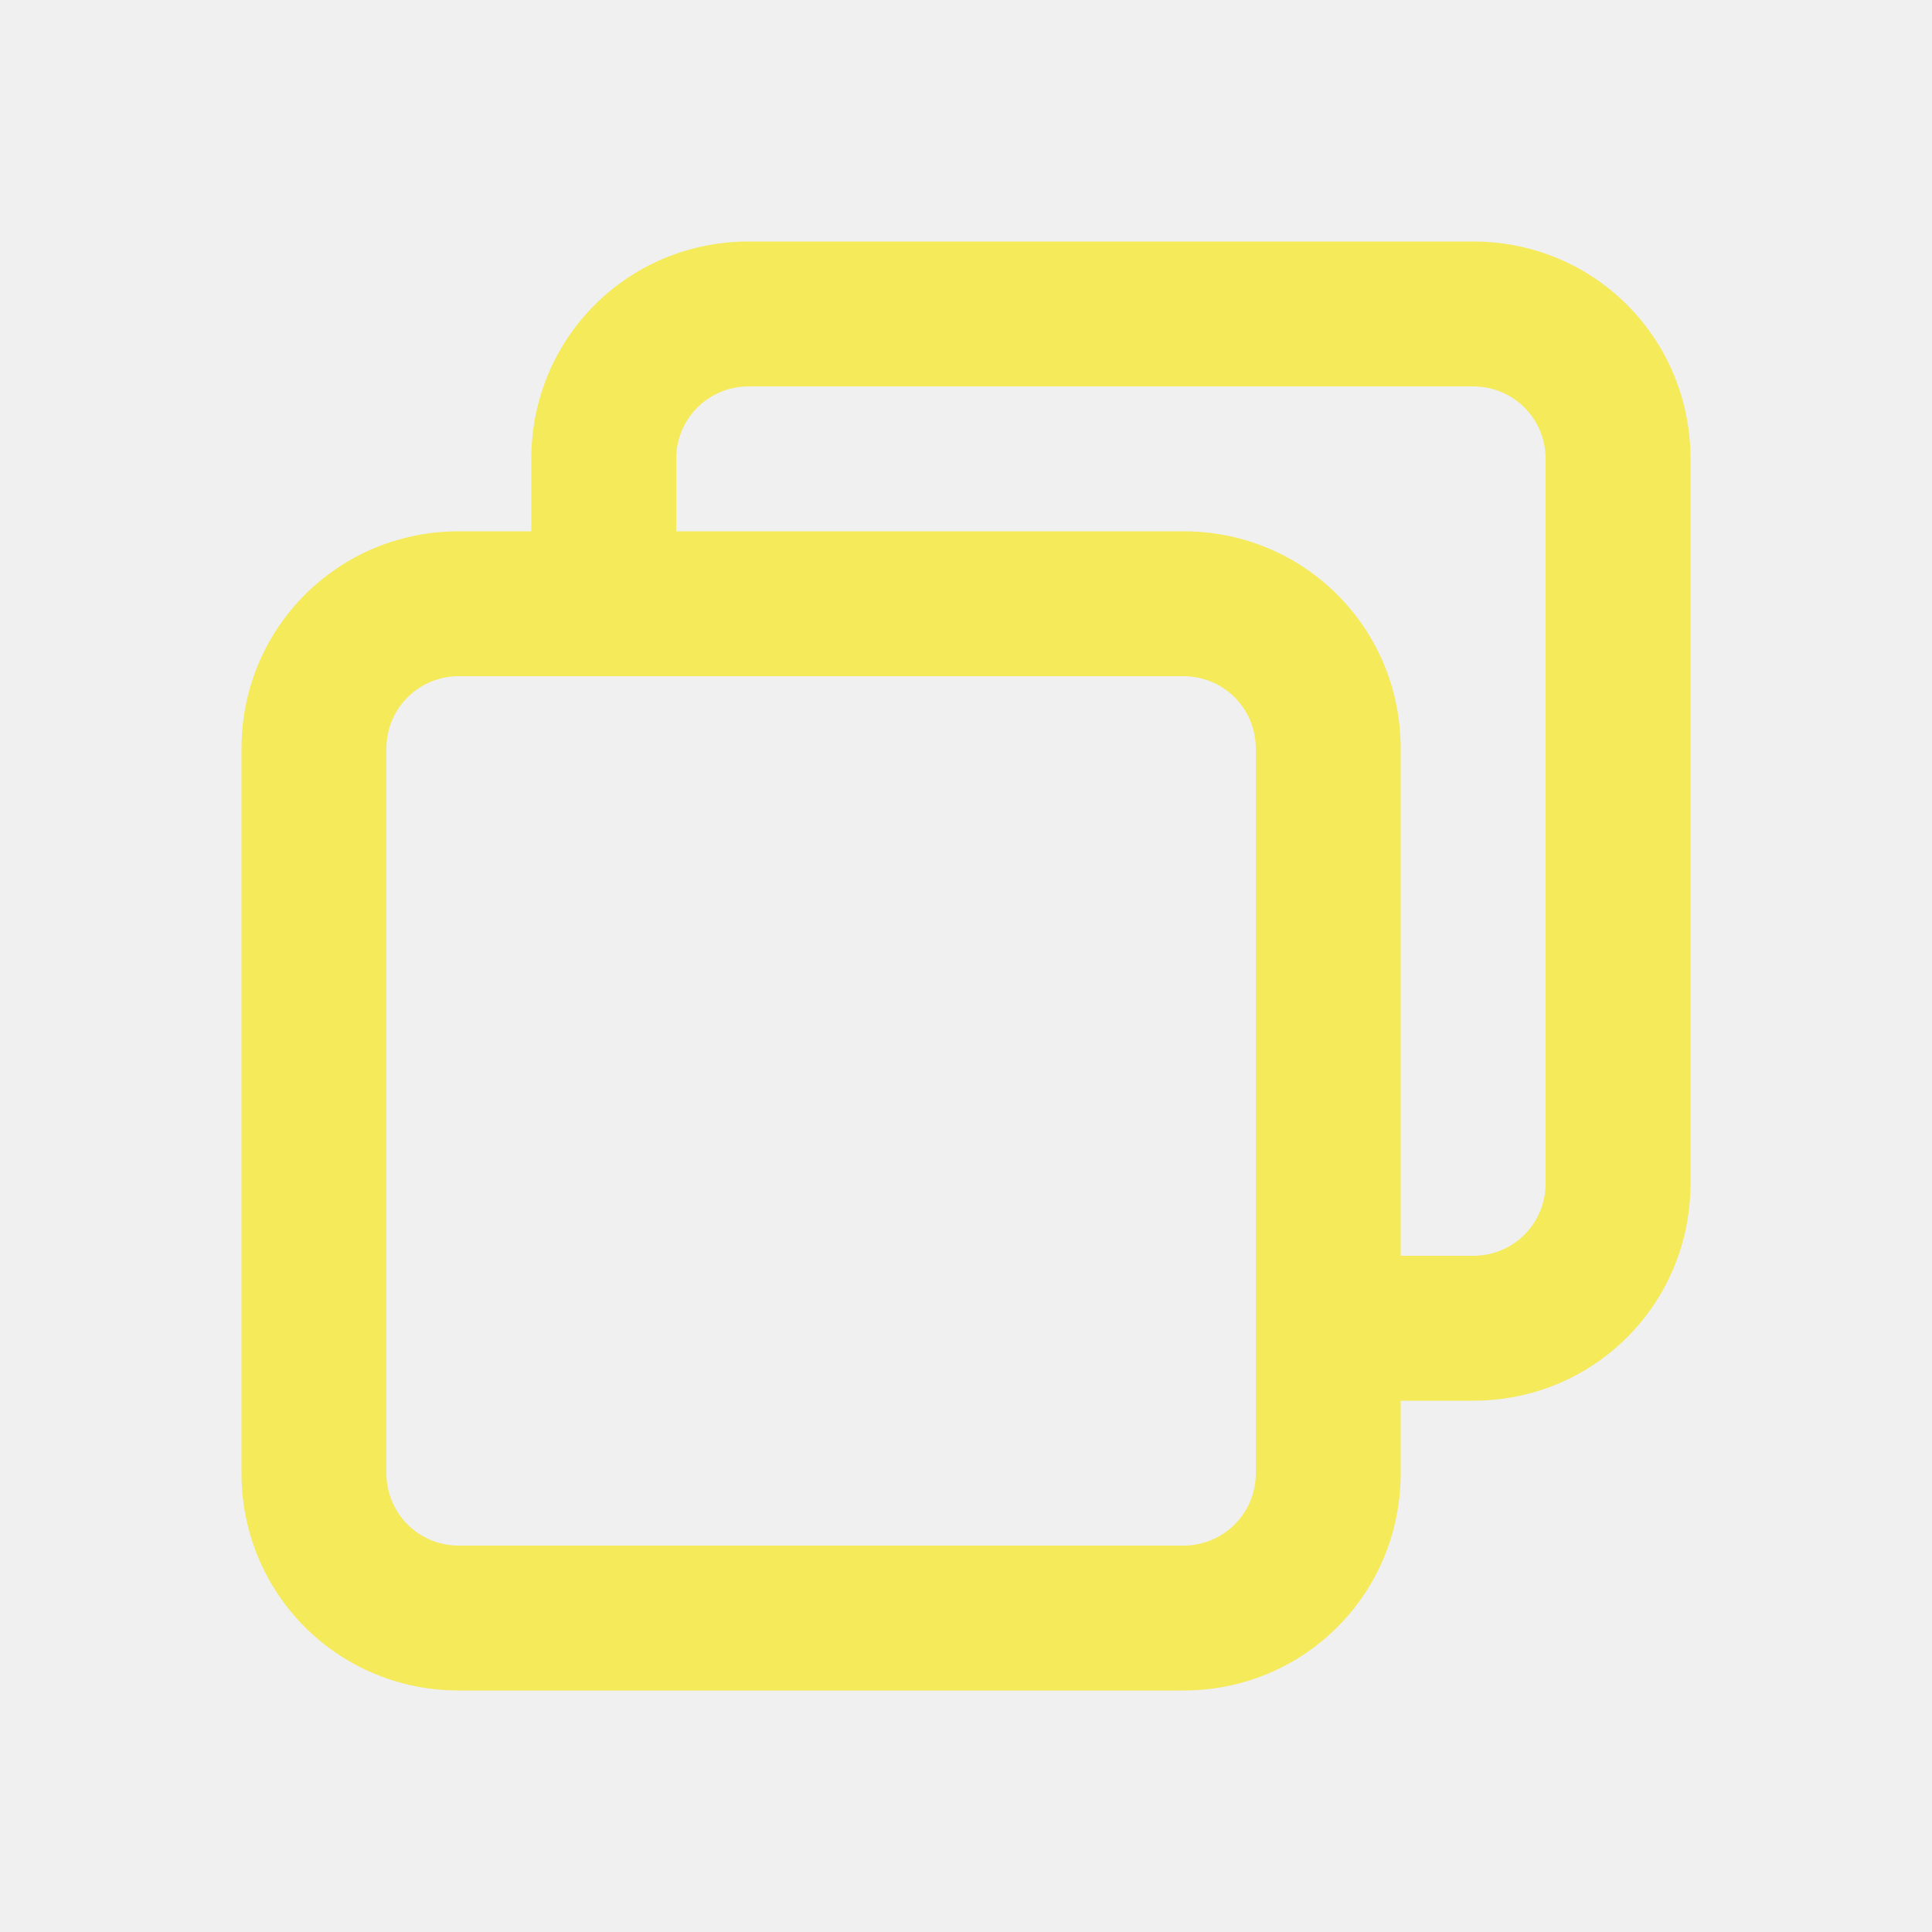
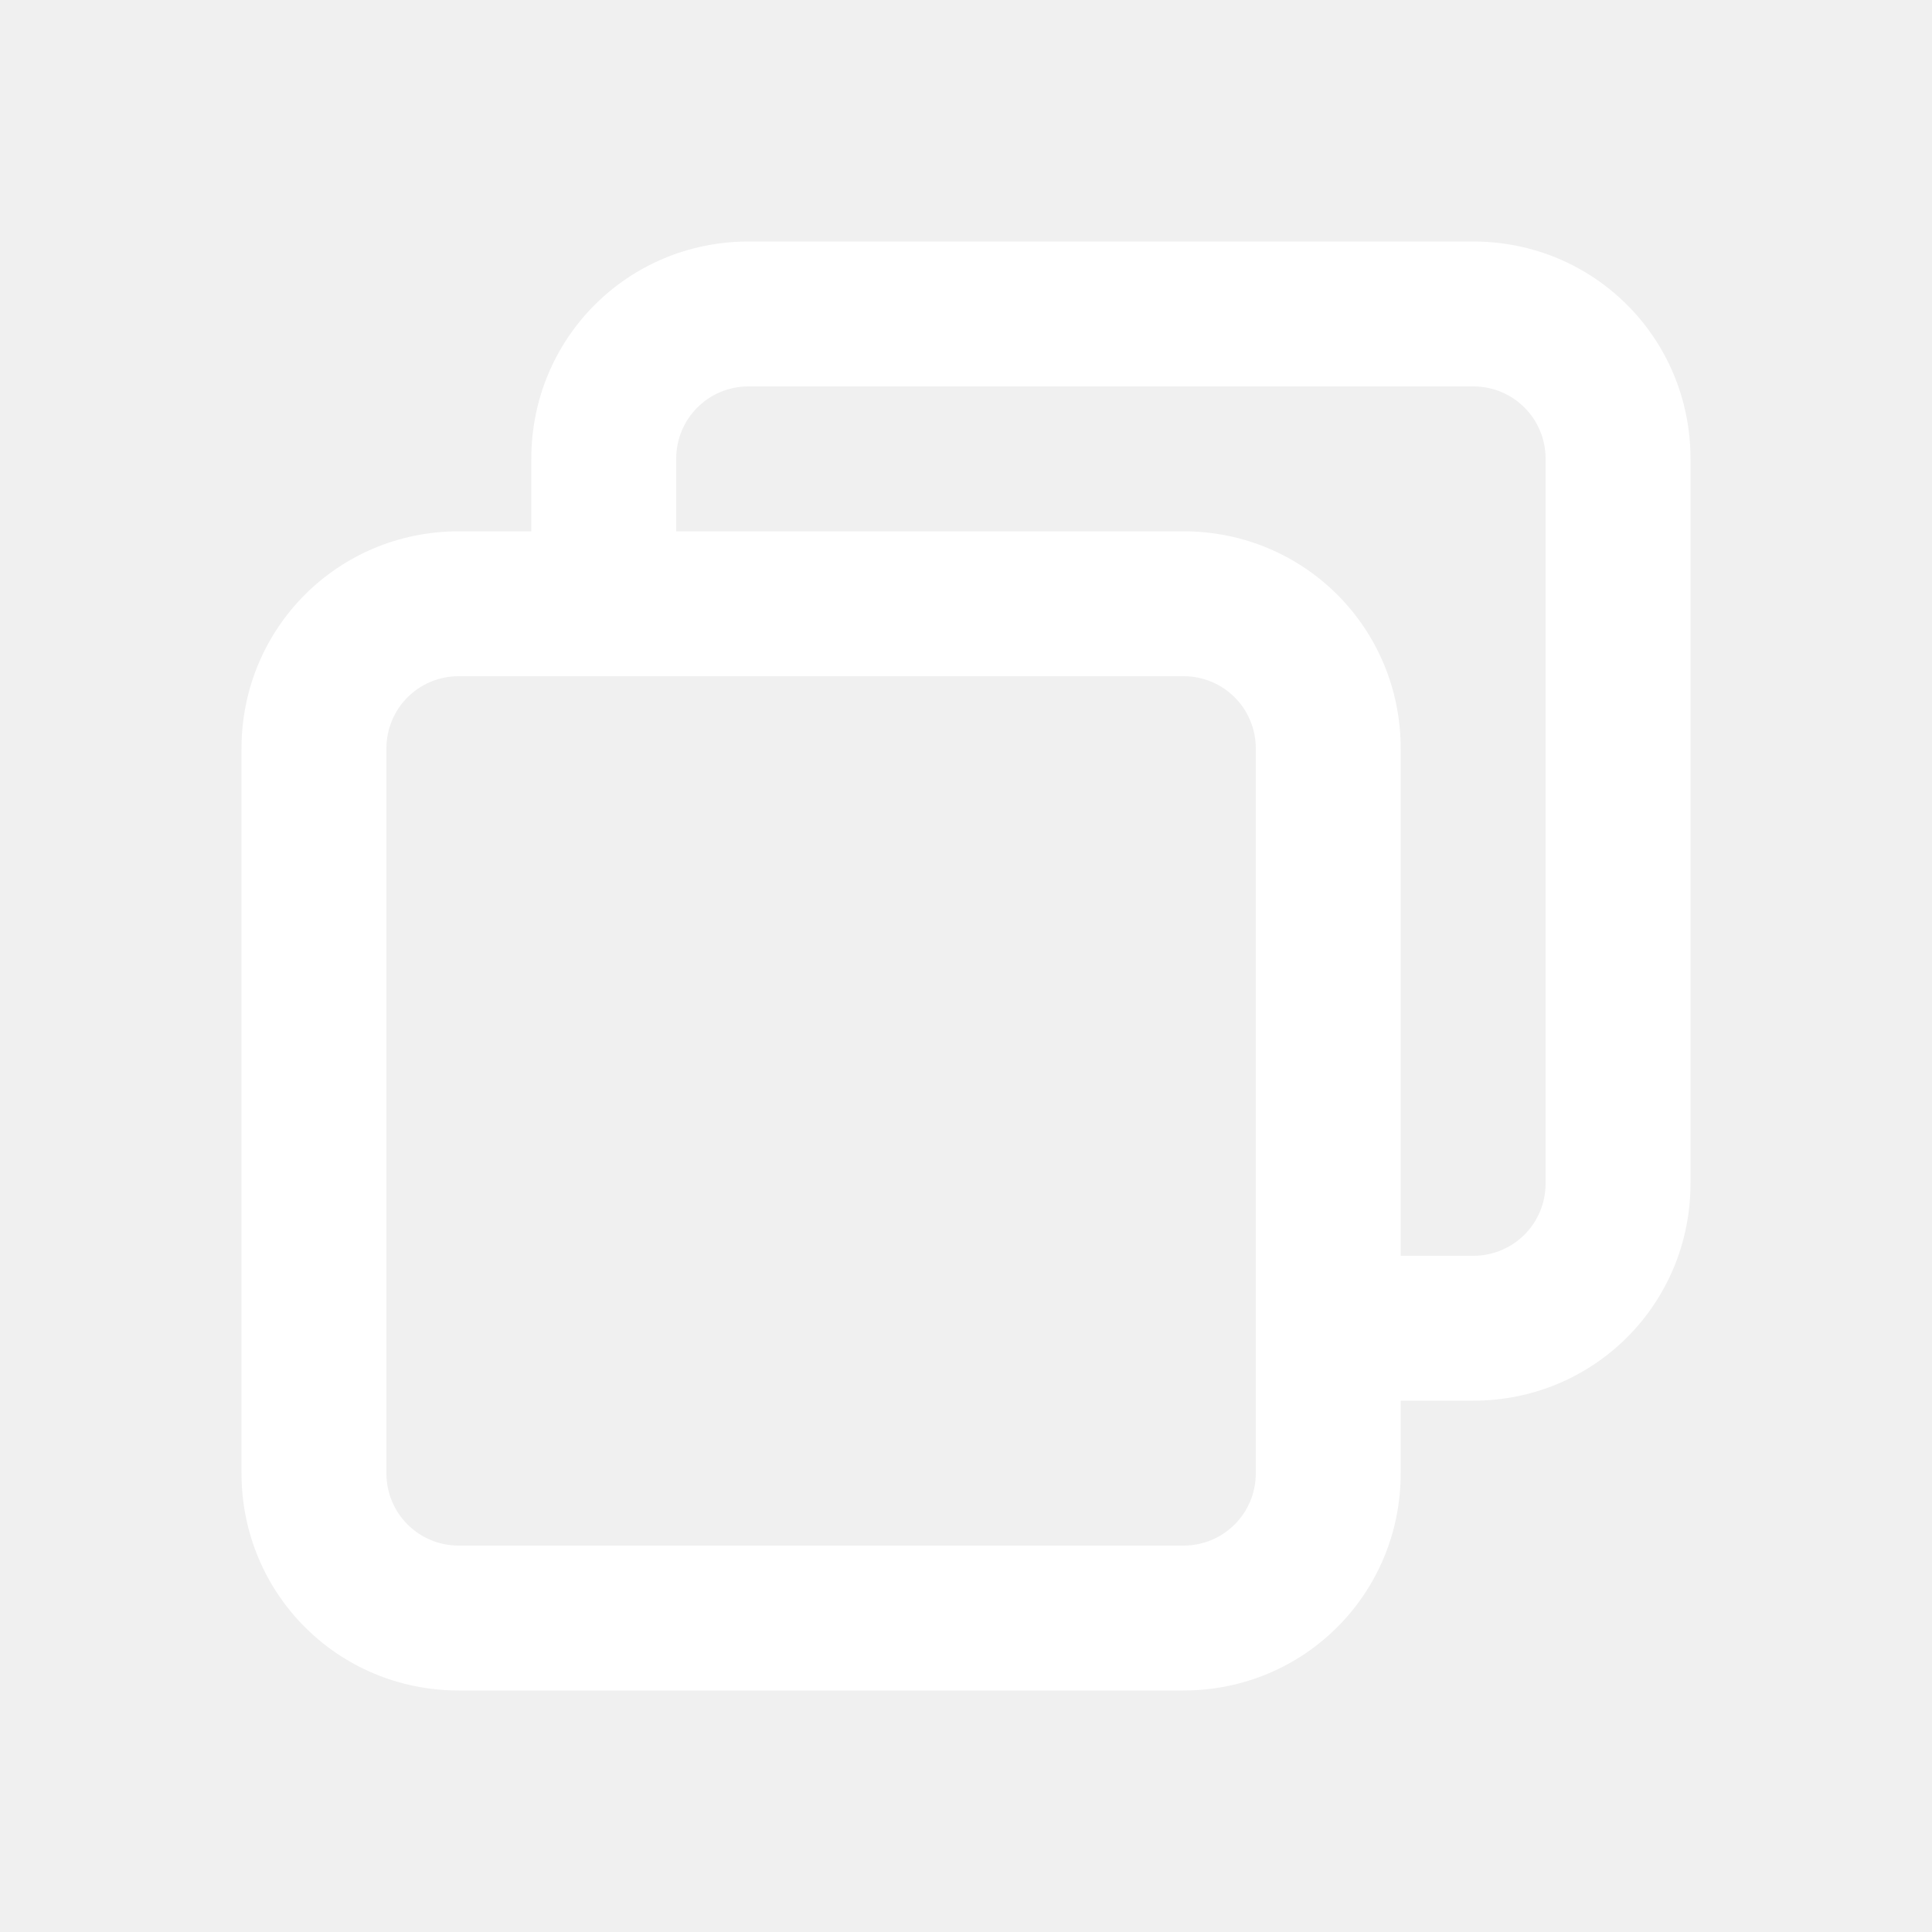
<svg xmlns="http://www.w3.org/2000/svg" version="1.1" id="圖層_1" x="0px" y="0px" viewBox="0 0 24 24" style="enable-background:new 0 0 24 24;" xml:space="preserve">
  <style type="text/css">
- 	.st0{fill-rule:evenodd;clip-rule:evenodd;fill:#F4EA5A;}
+ 	.st0{fill-rule:evenodd;clip-rule:evenodd;fill:#fff;}
</style>
  <path class="st0" d="M6.6,6.6V5.7C6.6,4.2,7.8,3,9.3,3h9C19.8,3,21,4.2,21,5.7v9c0,1.5-1.2,2.7-2.7,2.7h-0.9v0.9  c0,1.5-1.2,2.7-2.7,2.7h-9C4.2,21,3,19.8,3,18.3v-9c0-1.5,1.2-2.7,2.7-2.7H6.6z M8.4,6.6V5.7c0-0.5,0.4-0.9,0.9-0.9h9  c0.5,0,0.9,0.4,0.9,0.9v9c0,0.5-0.4,0.9-0.9,0.9h-0.9V9.3c0-1.5-1.2-2.7-2.7-2.7H8.4z M5.7,8.4c-0.5,0-0.9,0.4-0.9,0.9v9  c0,0.5,0.4,0.9,0.9,0.9h9c0.5,0,0.9-0.4,0.9-0.9v-9c0-0.5-0.4-0.9-0.9-0.9H5.7z" />
</svg>
